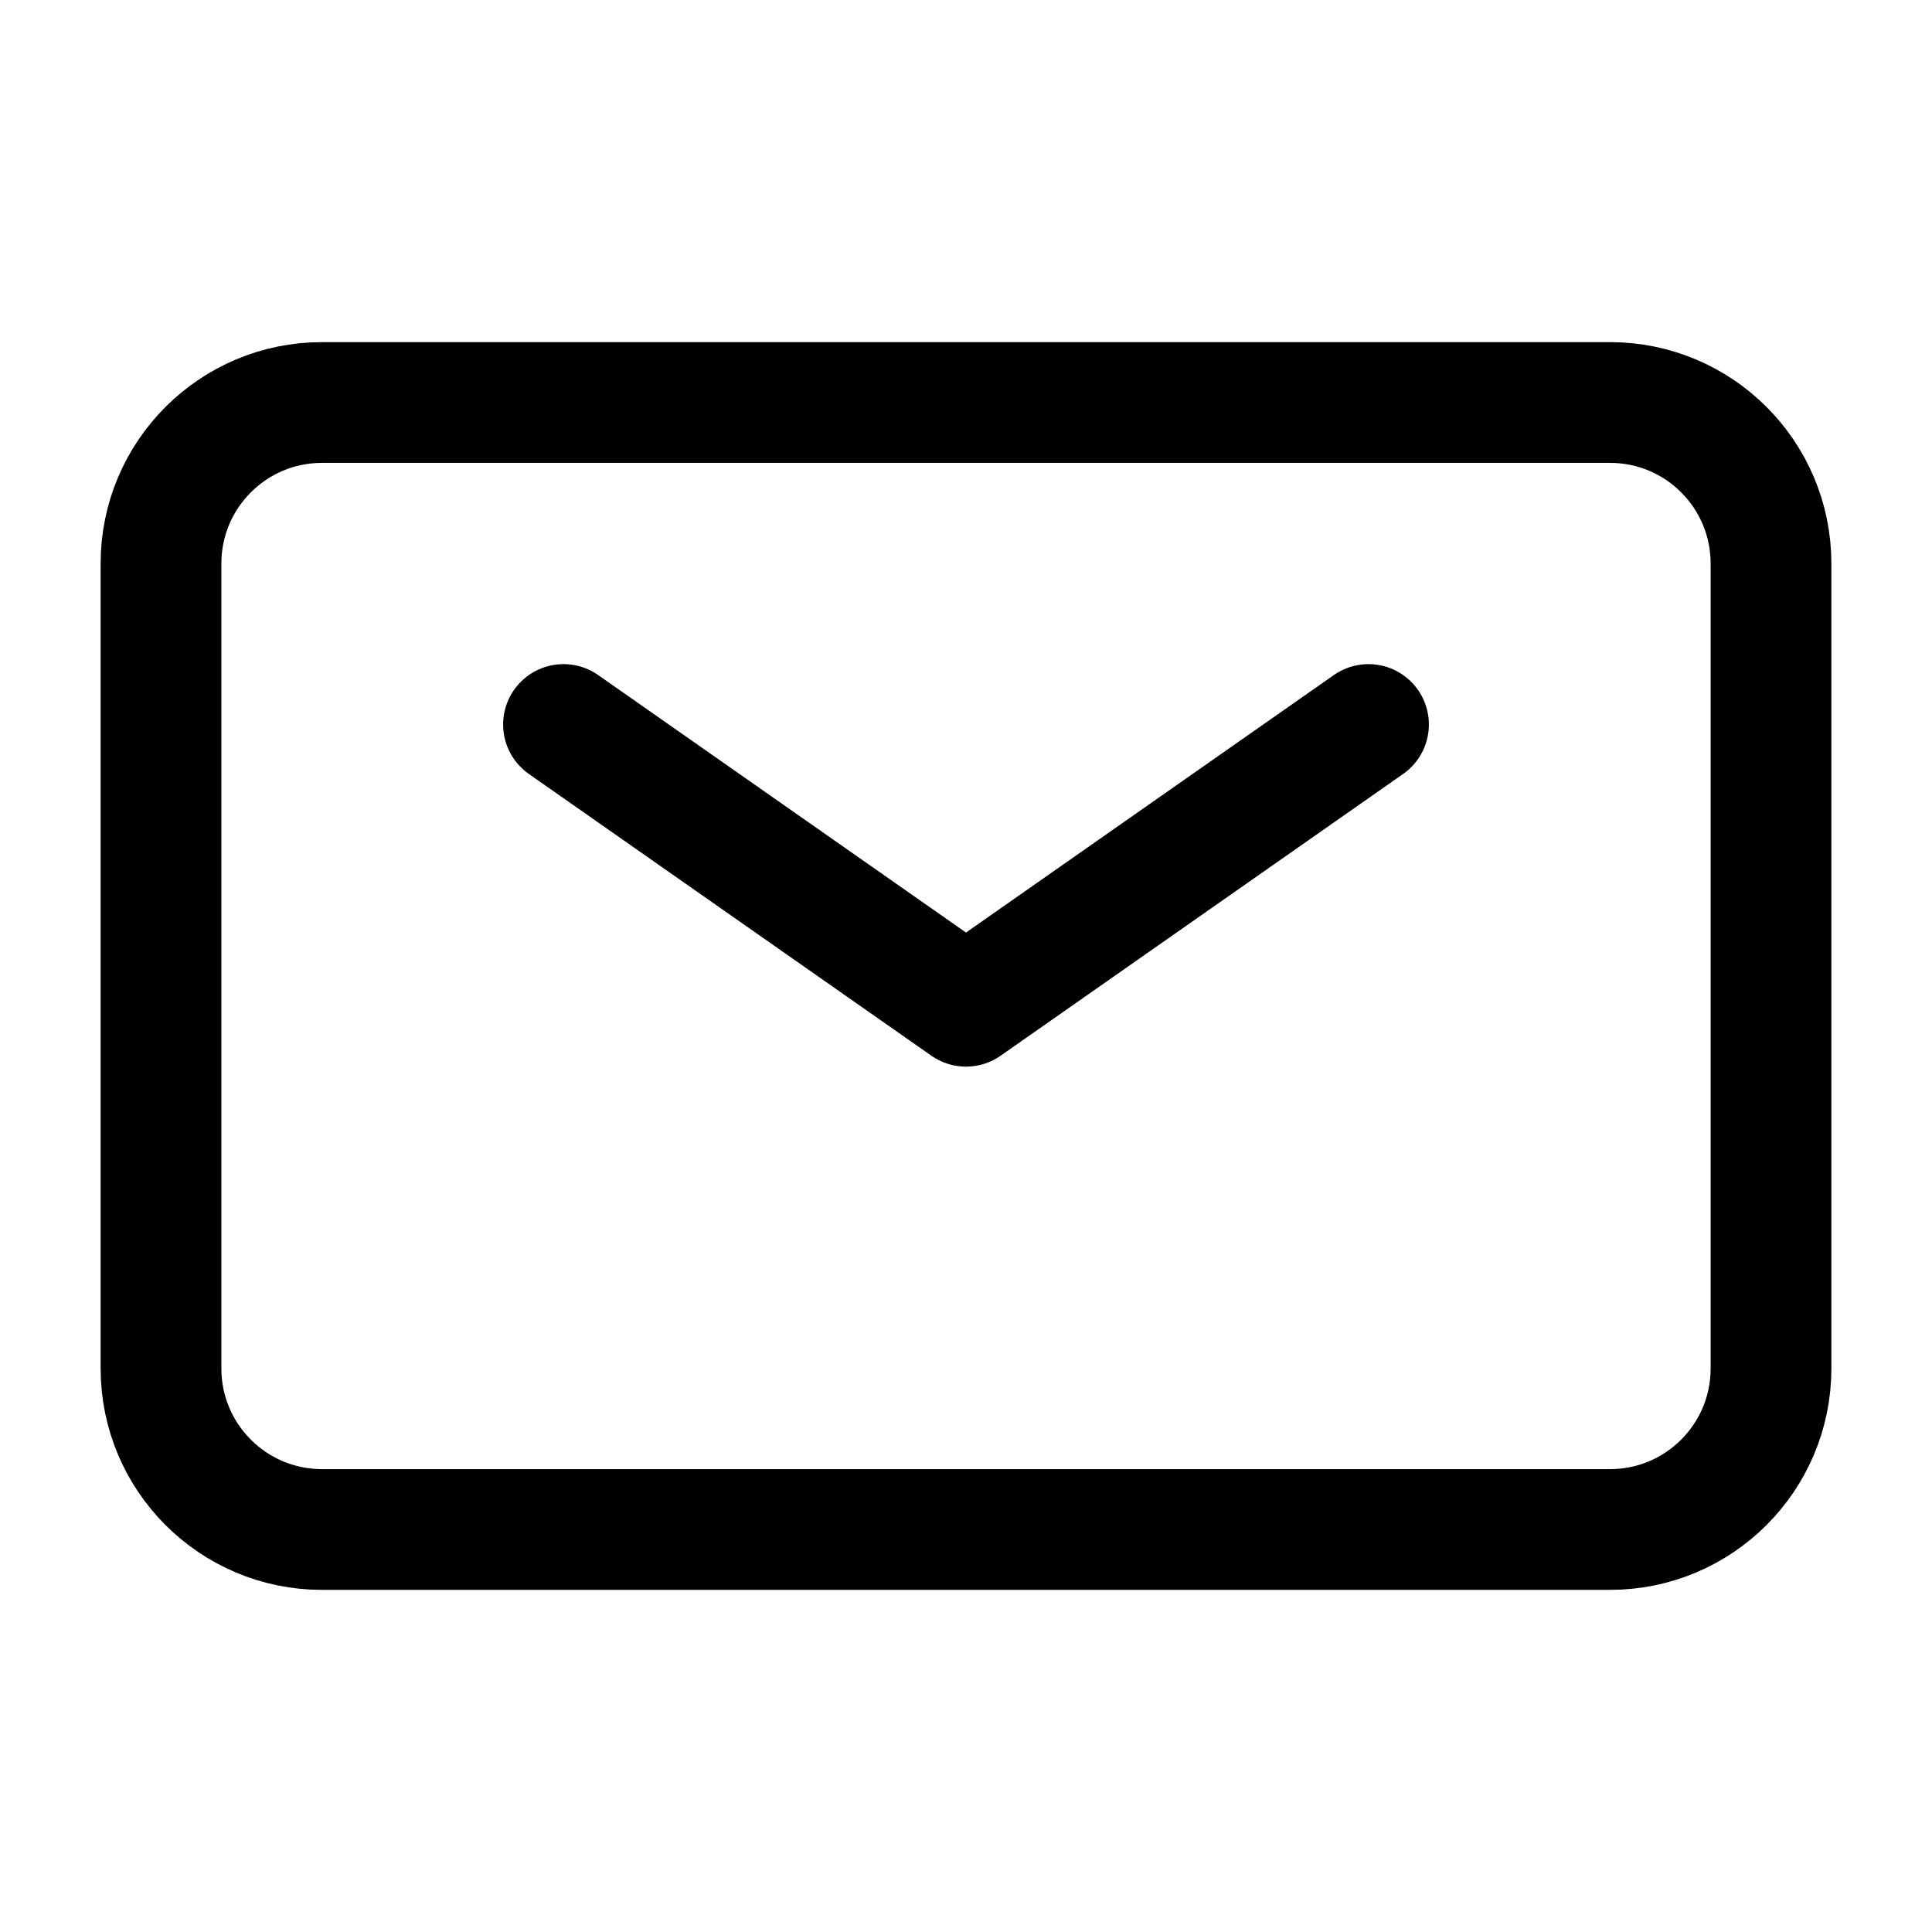
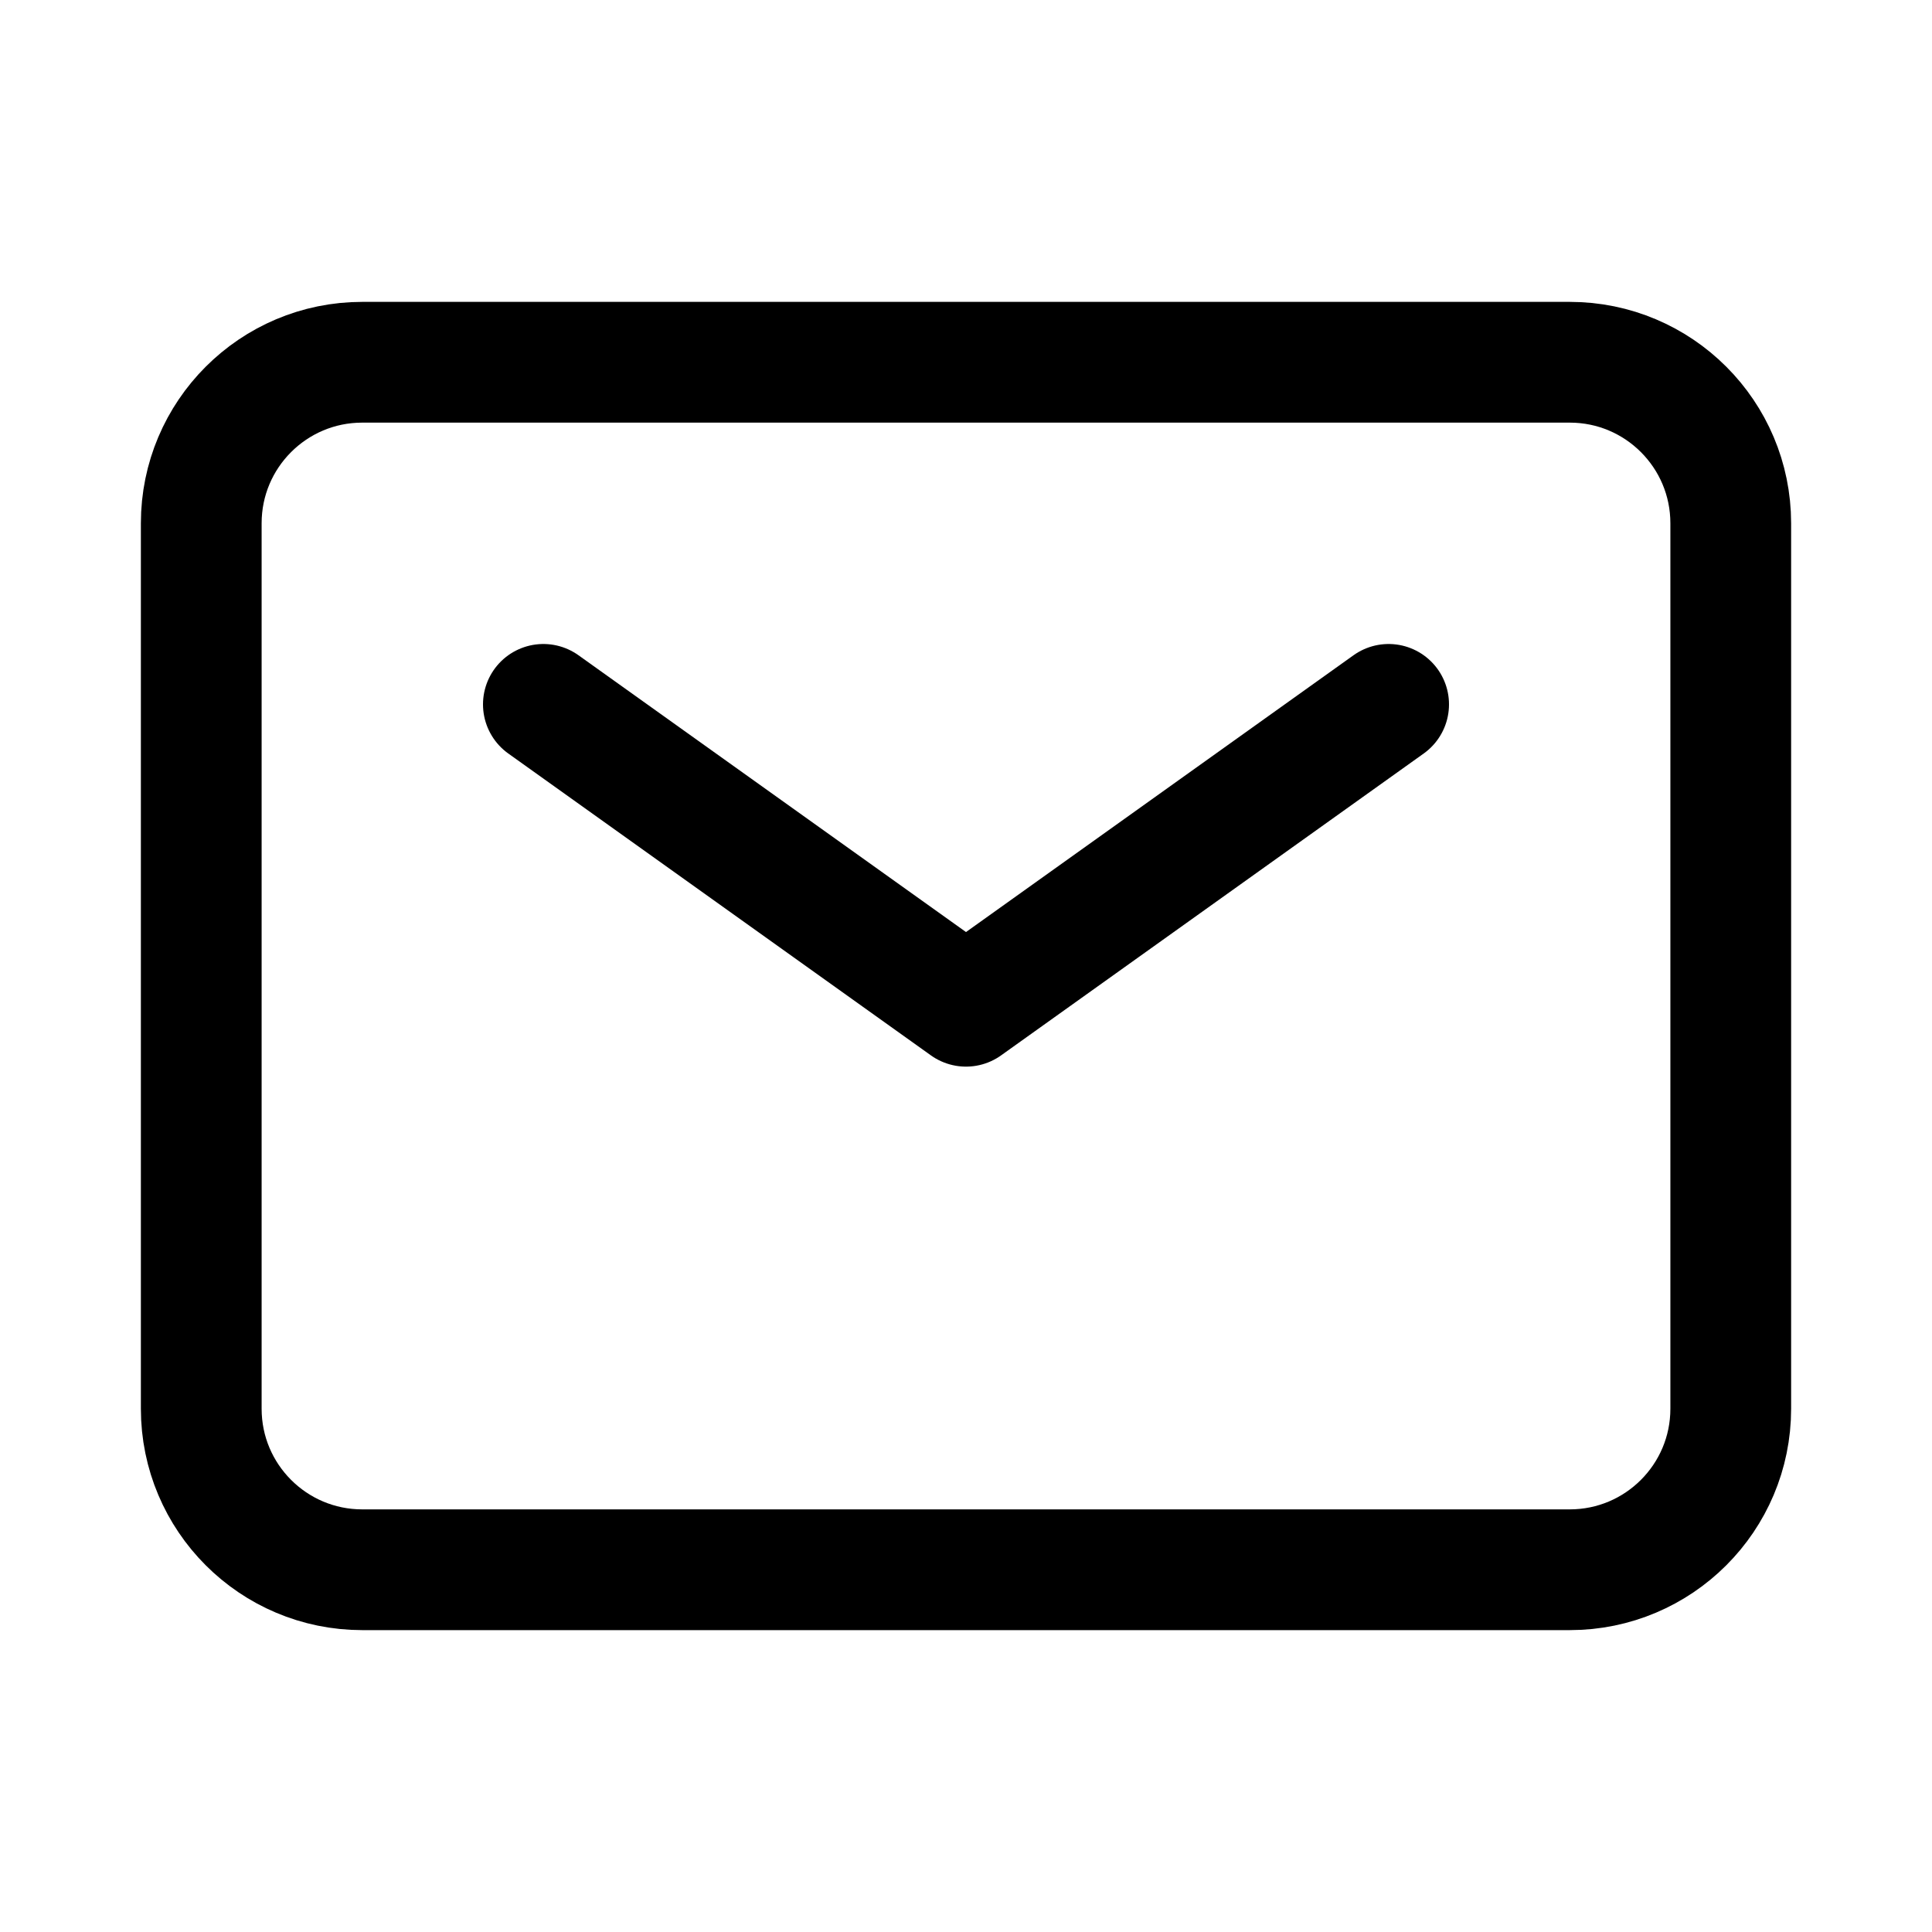
<svg xmlns="http://www.w3.org/2000/svg" viewBox="0 0 24 24" fill="none">
  <g fill="none" stroke="currentColor" stroke-width="1.5">
-     <path stroke-linecap="round" stroke-linejoin="round" d="m7 9l5 3.5L17 9" />
-     <path d="M2 17V7a2 2 0 0 1 2-2h16a2 2 0 0 1 2 2v10a2 2 0 0 1-2 2H4a2 2 0 0 1-2-2Z" />
+     <path stroke-linecap="round" stroke-linejoin="round" d="m6.75 8.75 5.25 3.75 5.25-3.75" />
+     <rect x="2.5" y="4.5" width="19" height="15" rx="2" />
  </g>
</svg>
